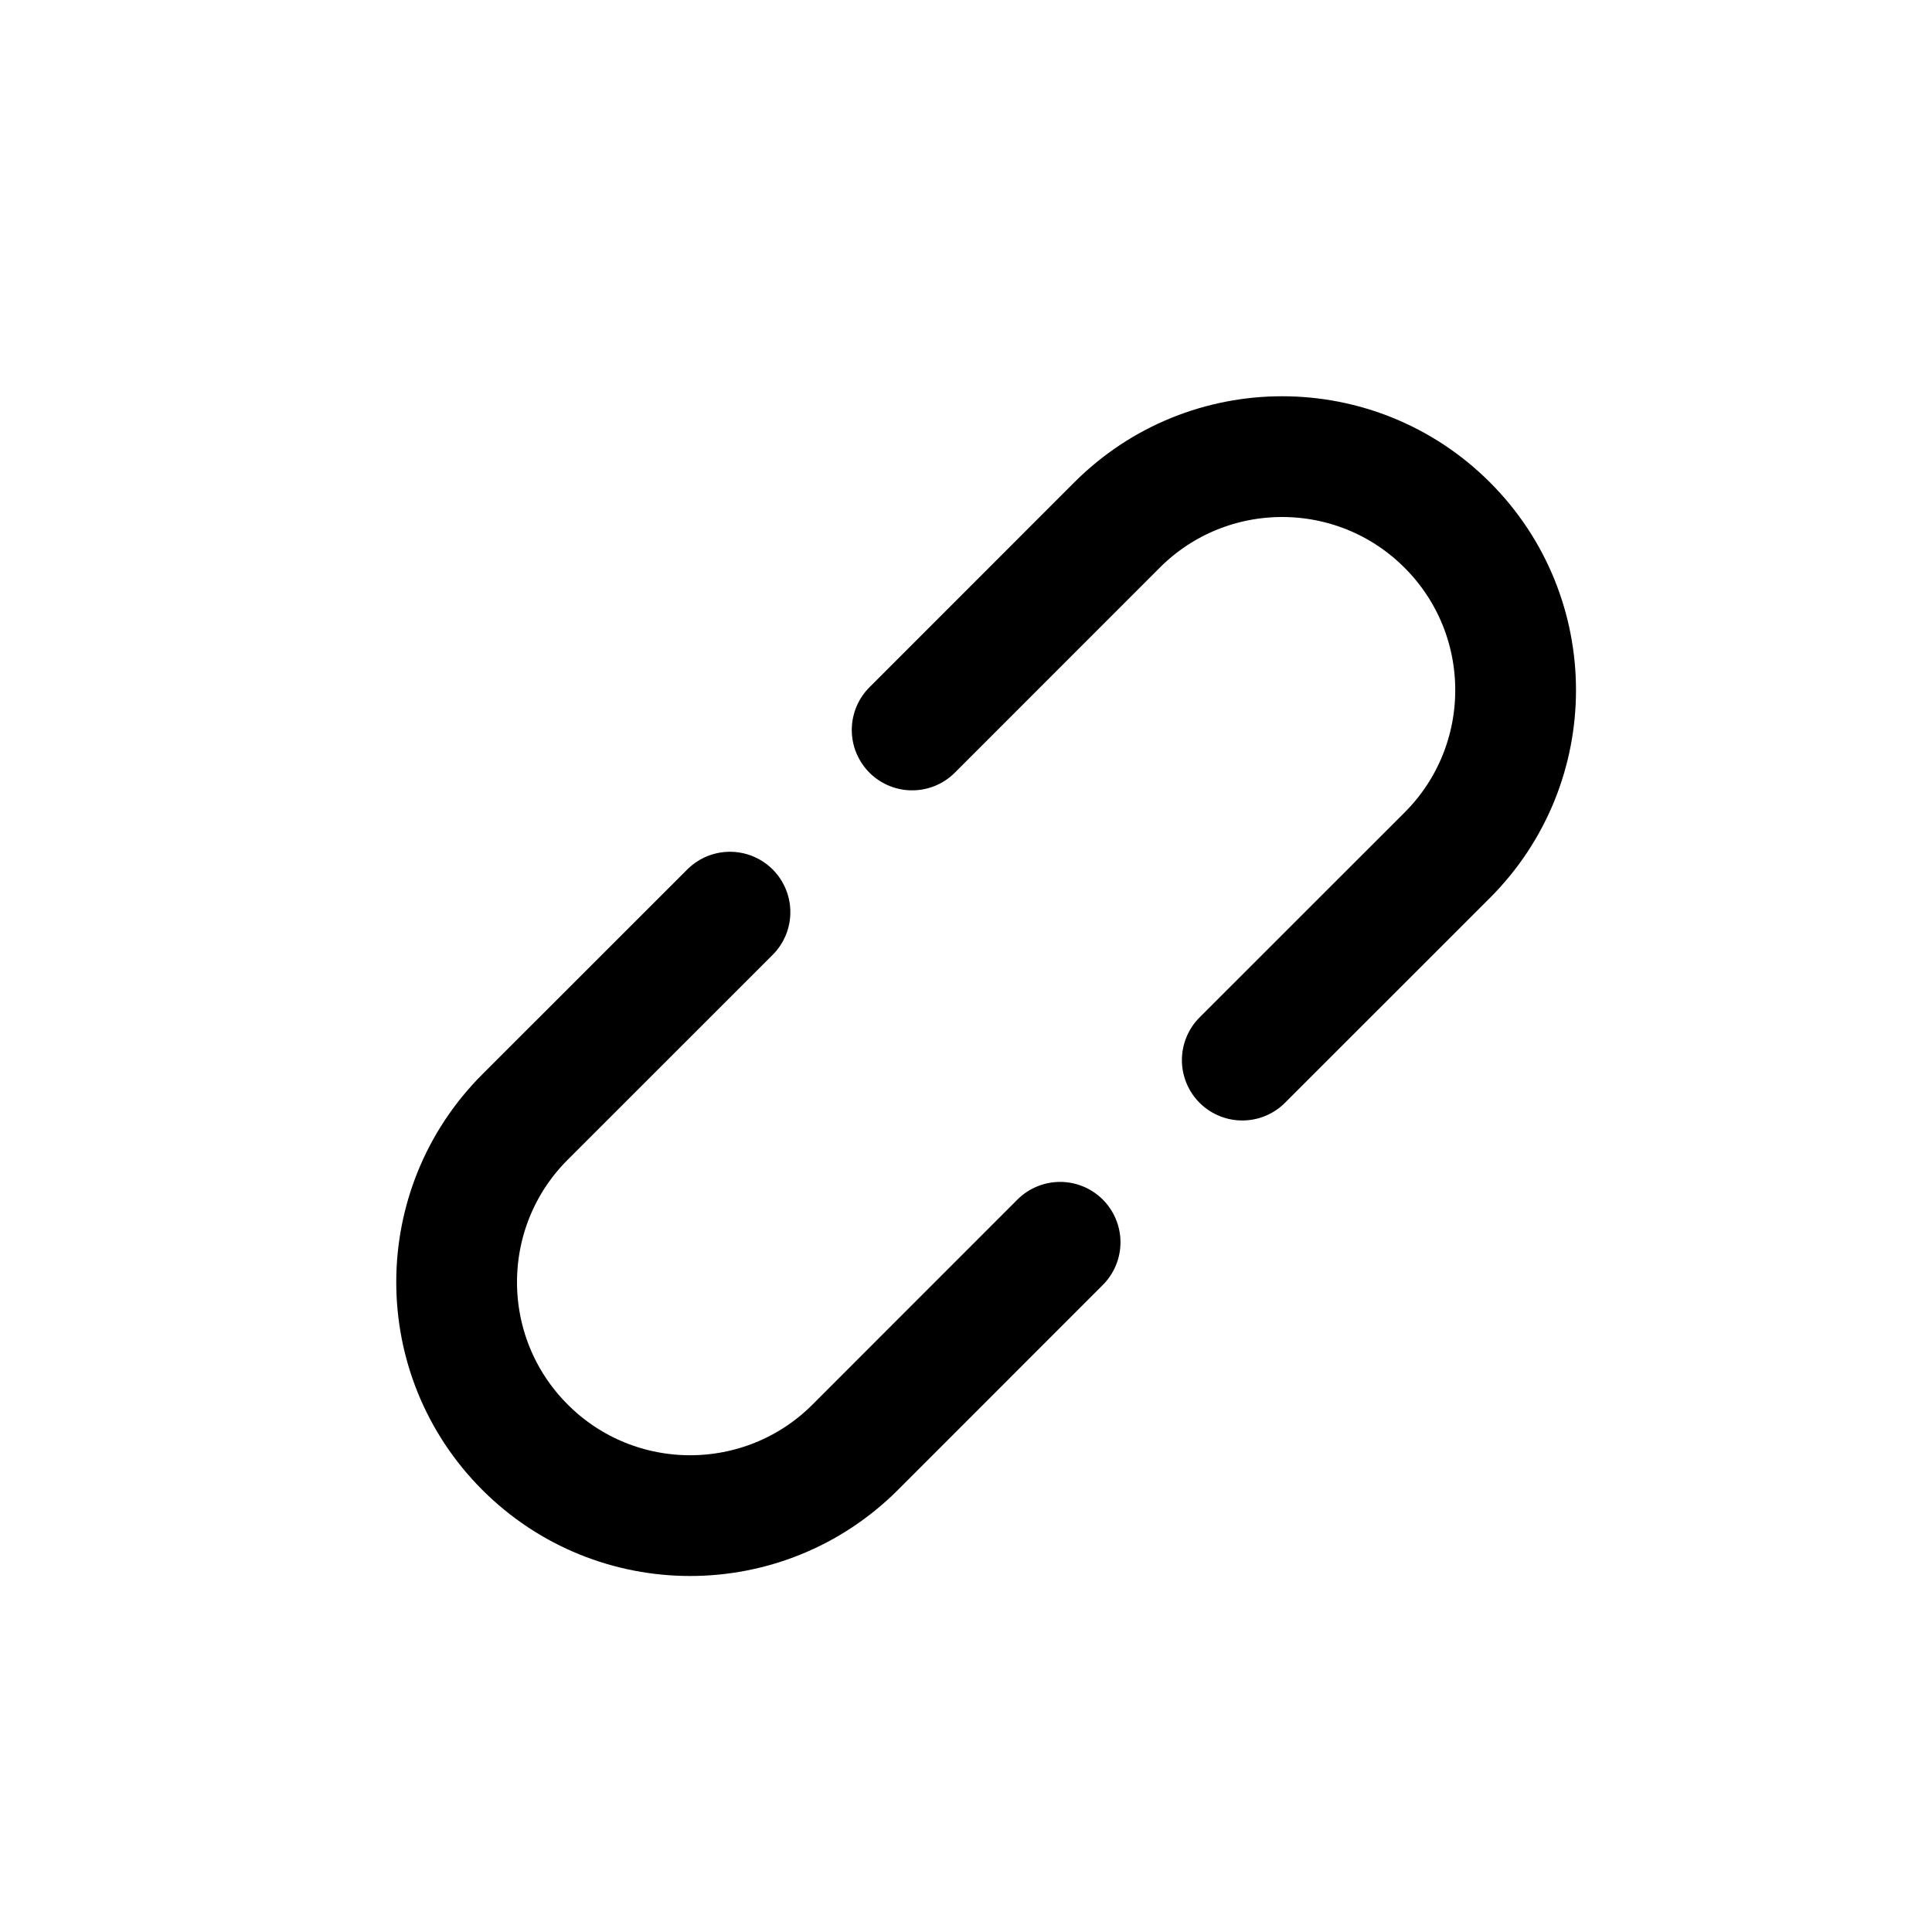
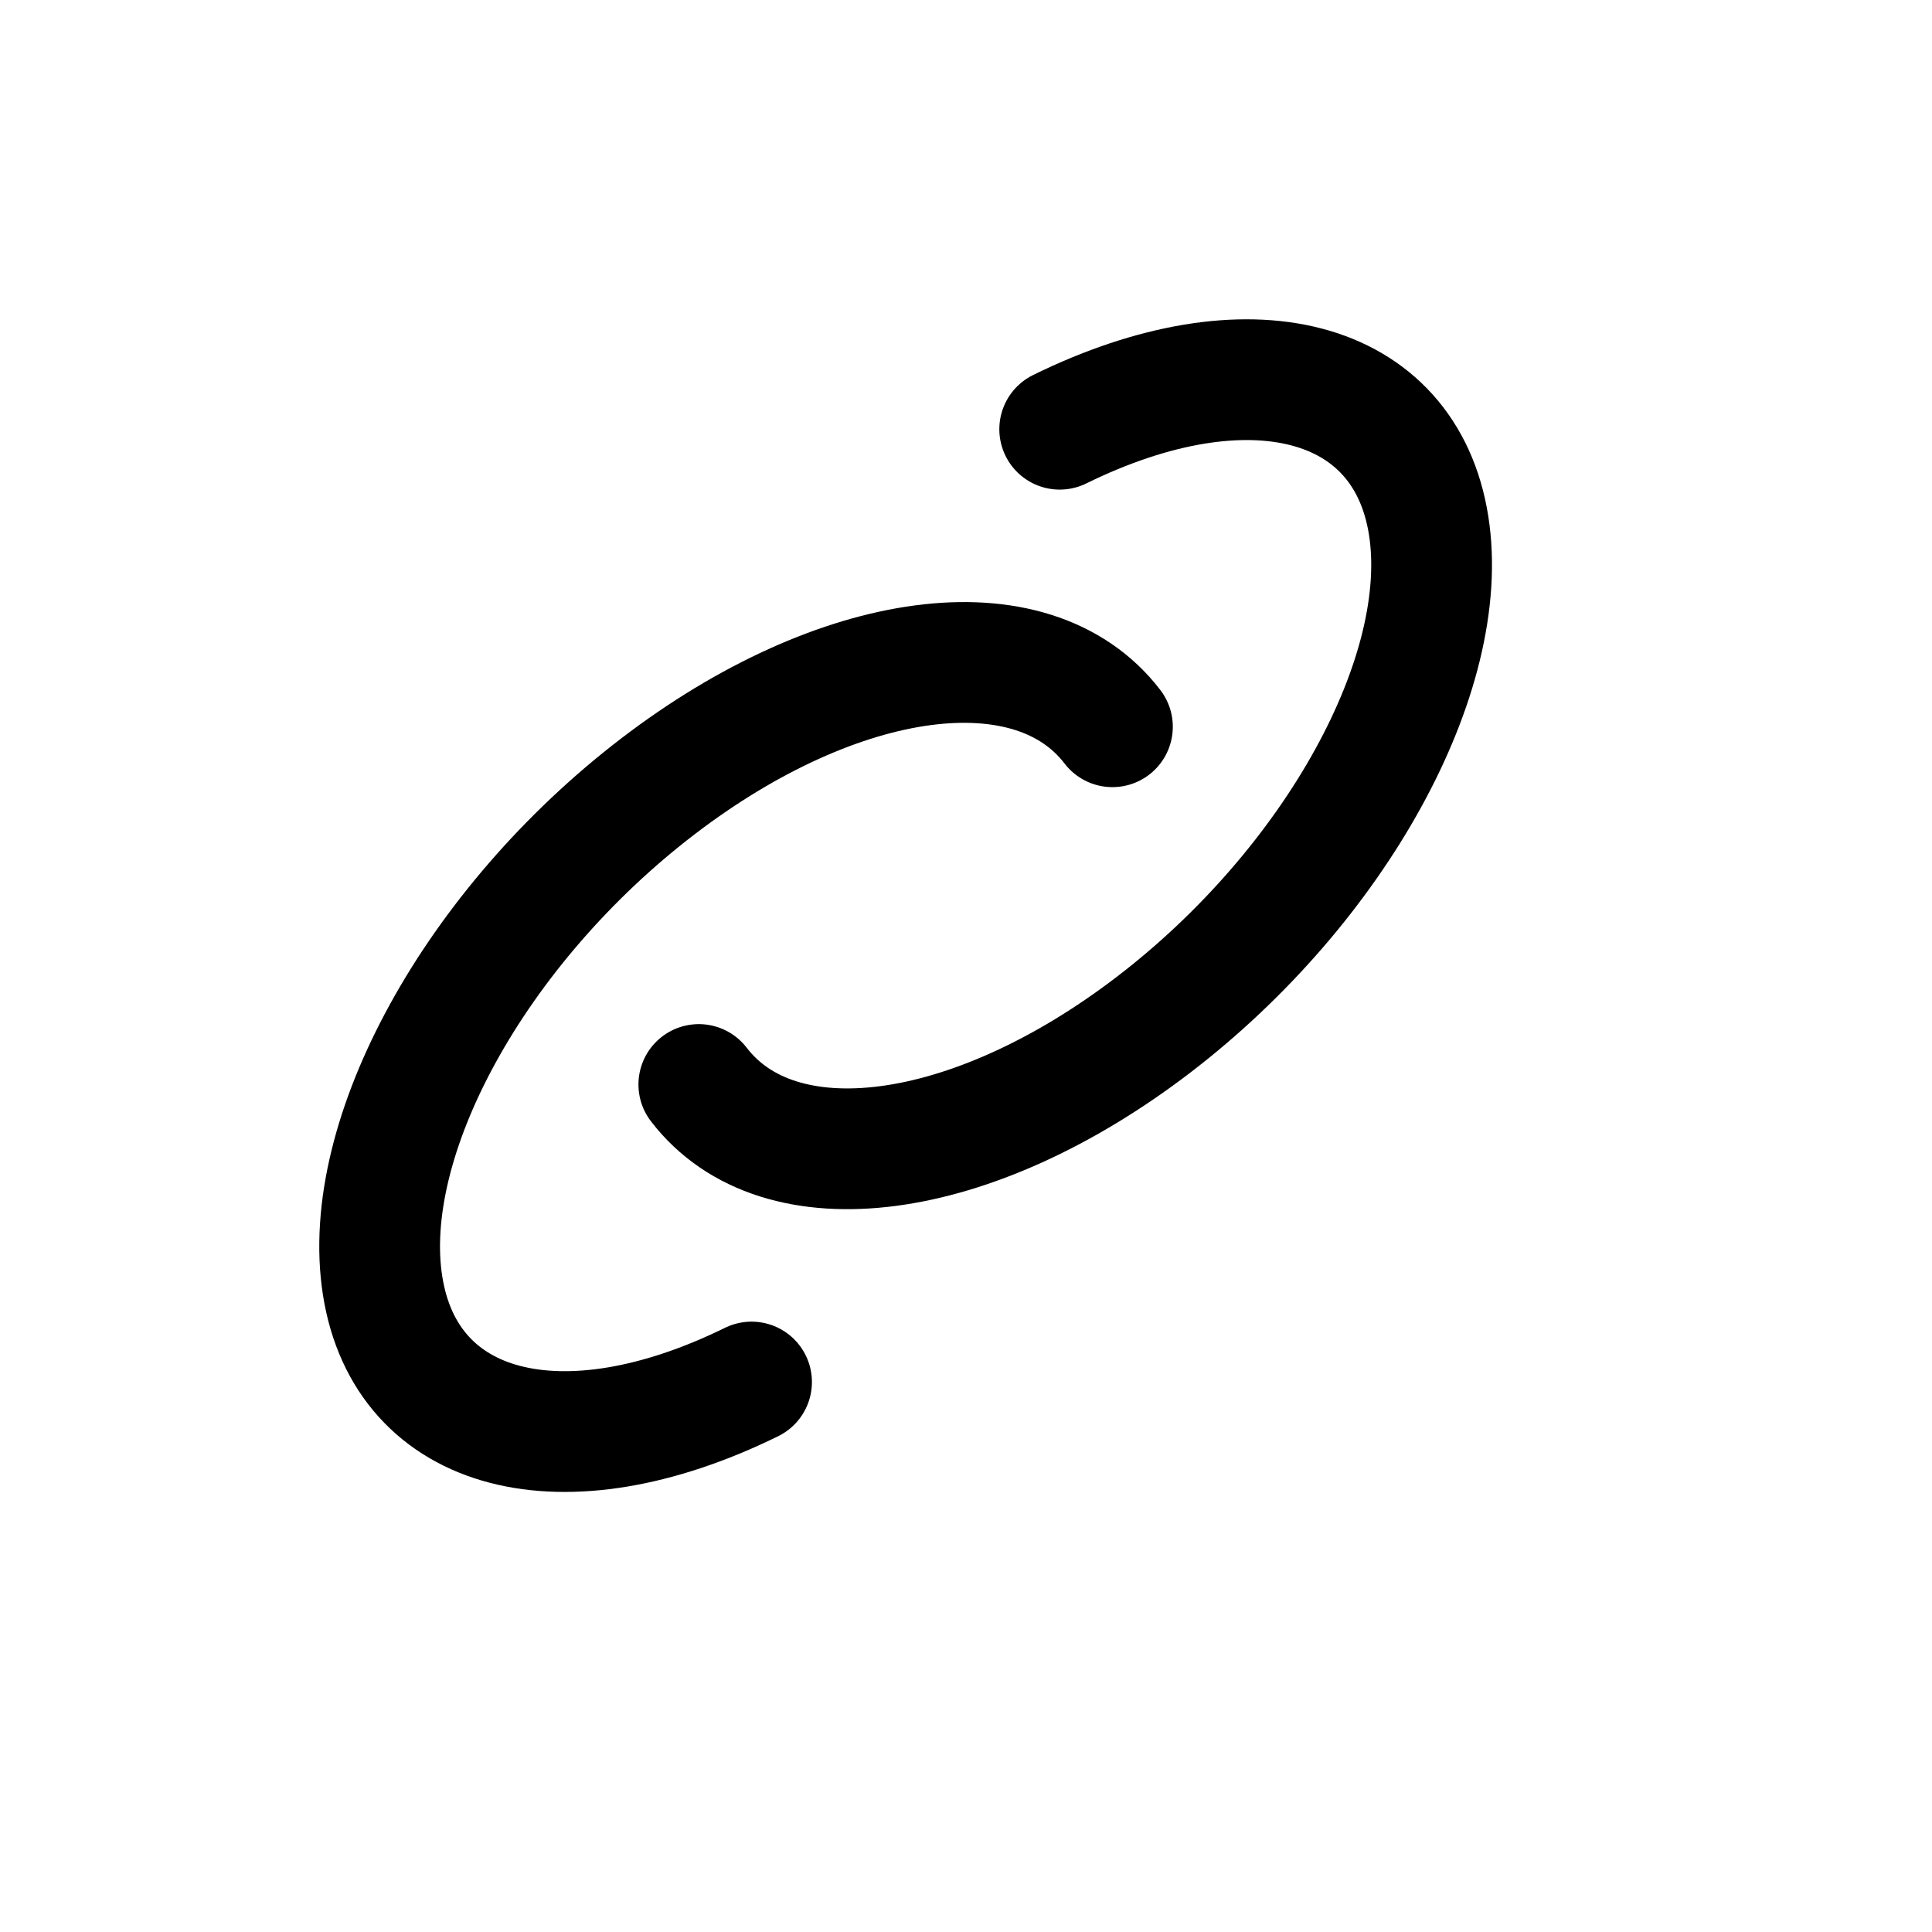
<svg xmlns="http://www.w3.org/2000/svg" width="24" height="24" viewBox="0 0 24 24" fill="none" stroke="currentColor" stroke-width="1.5" stroke-linecap="round" stroke-linejoin="round">
-   <path d="m11.331 9.068 2.545-2.546a2.9 2.9 0 0 1 4.102 4.102l-2.546 2.545" />
-   <path d="m9.068 11.331-2.546 2.545a2.9 2.9 0 0 0 4.102 4.102l2.545-2.546" />
+   <path d="M9.336 17.168a5.888 3.312-45 1 1 4.483-8.14m-.655-3.696a5.888 3.312-45 1 1-4.483 8.14" />
</svg>
